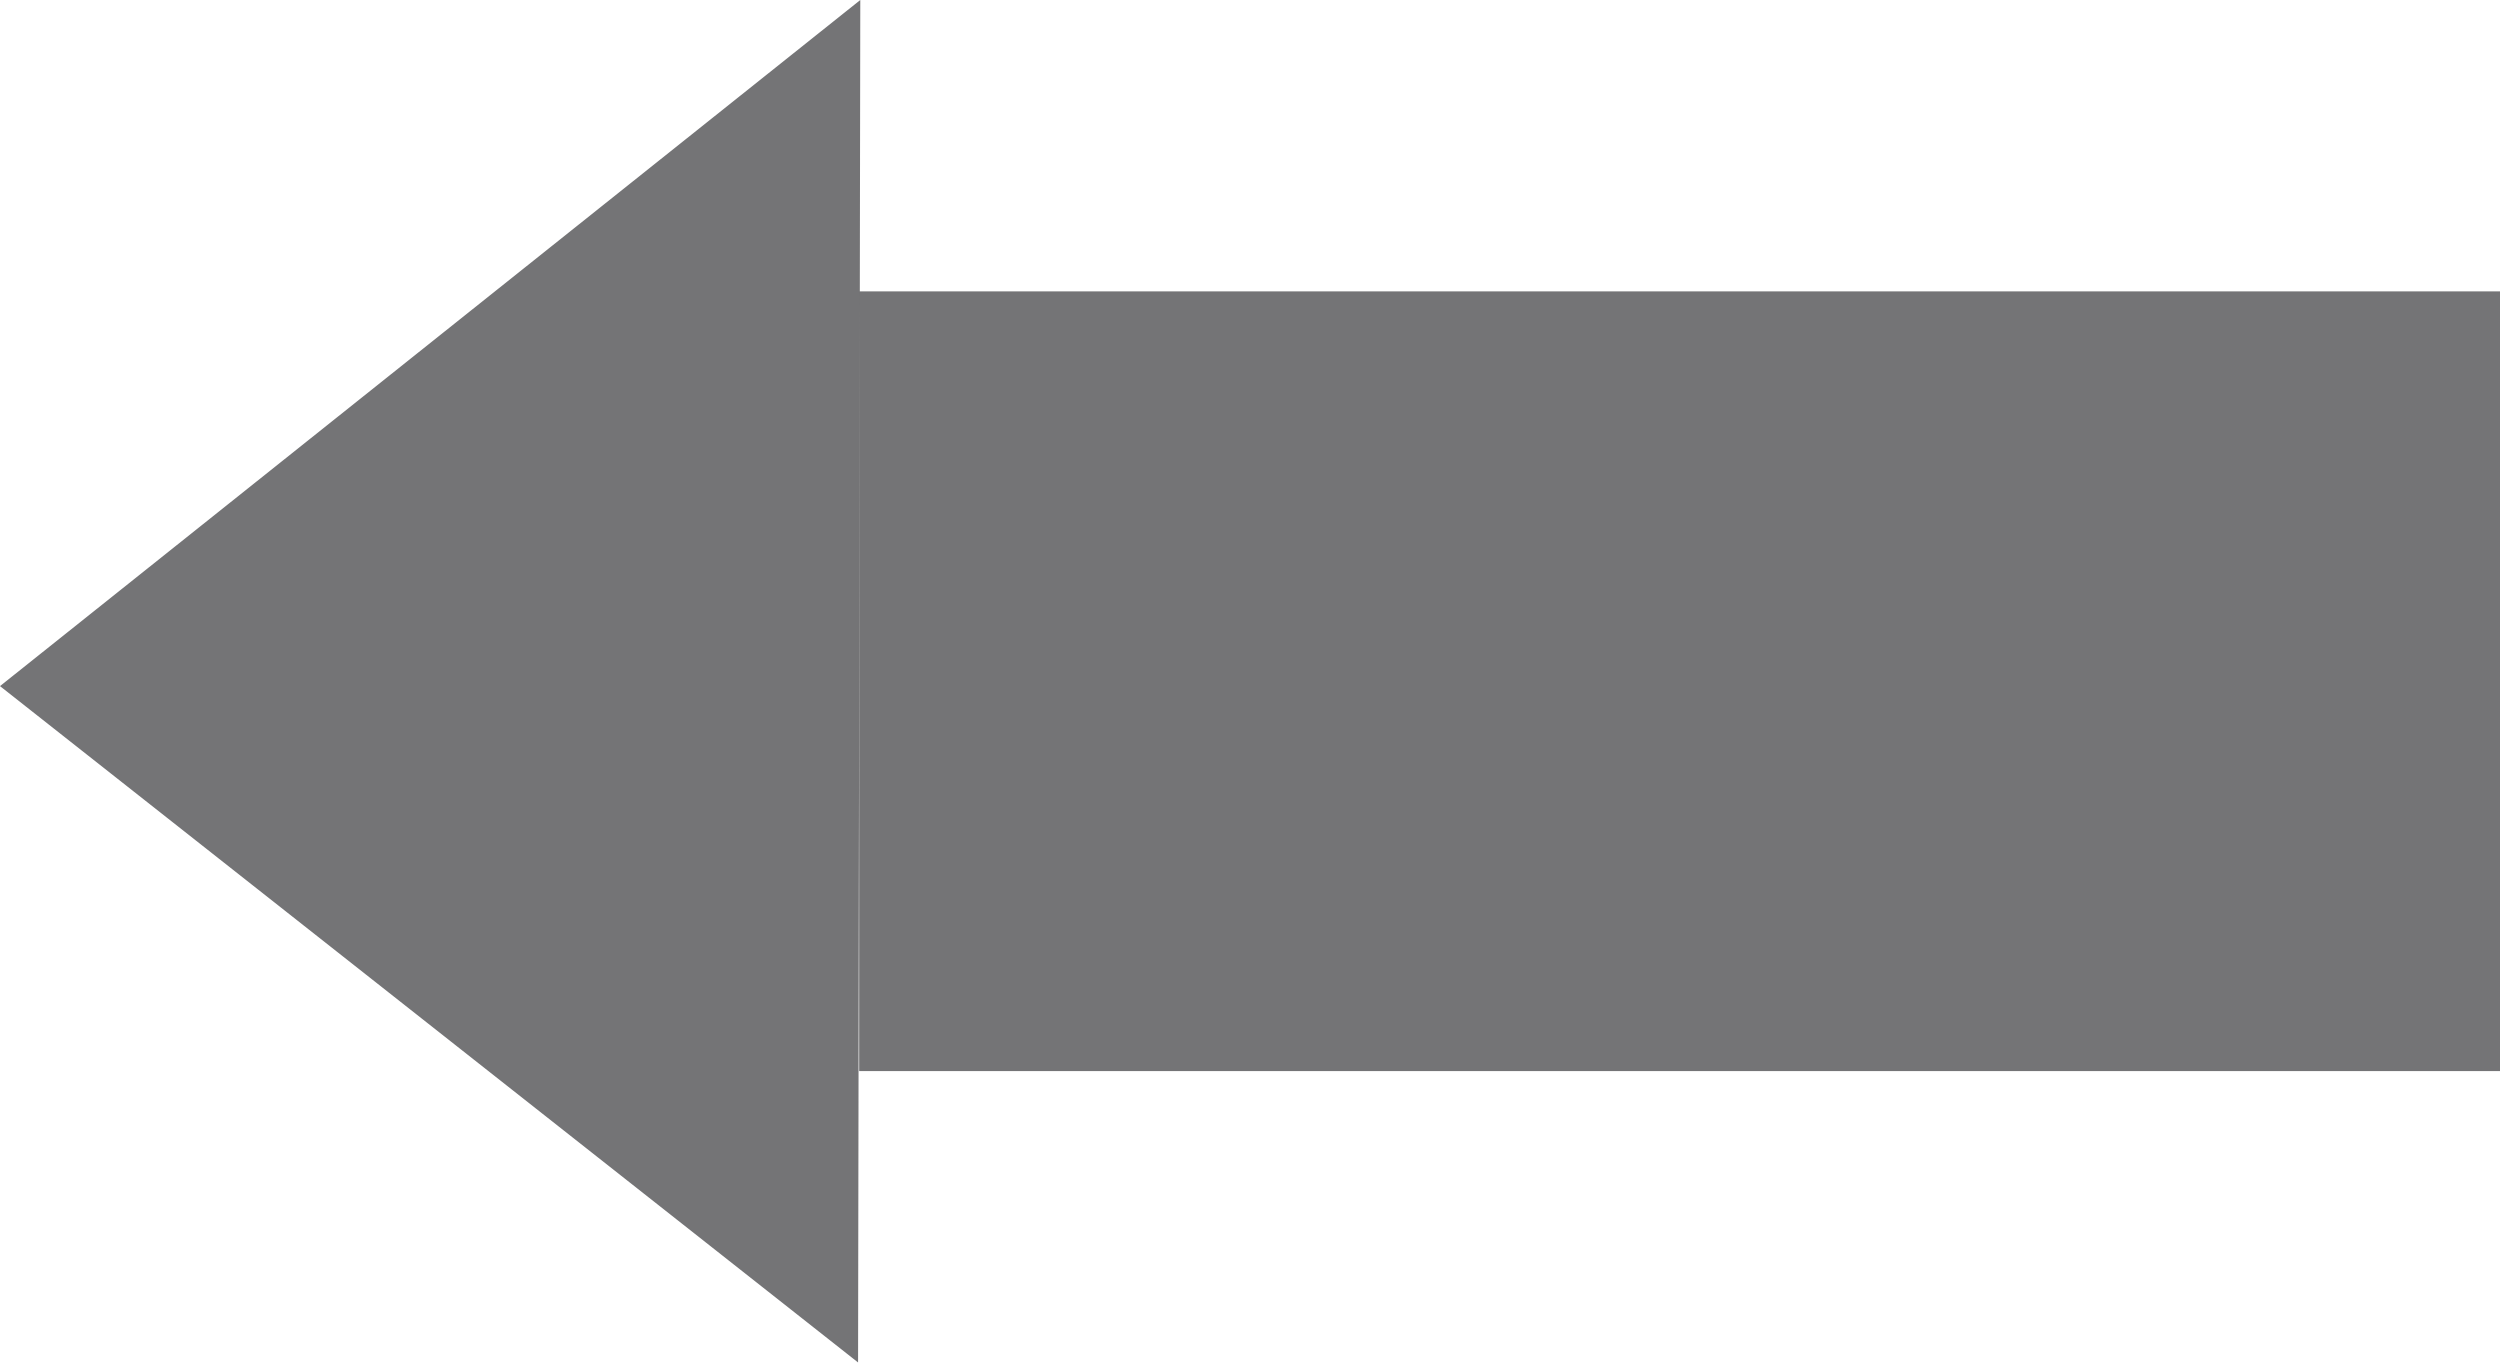
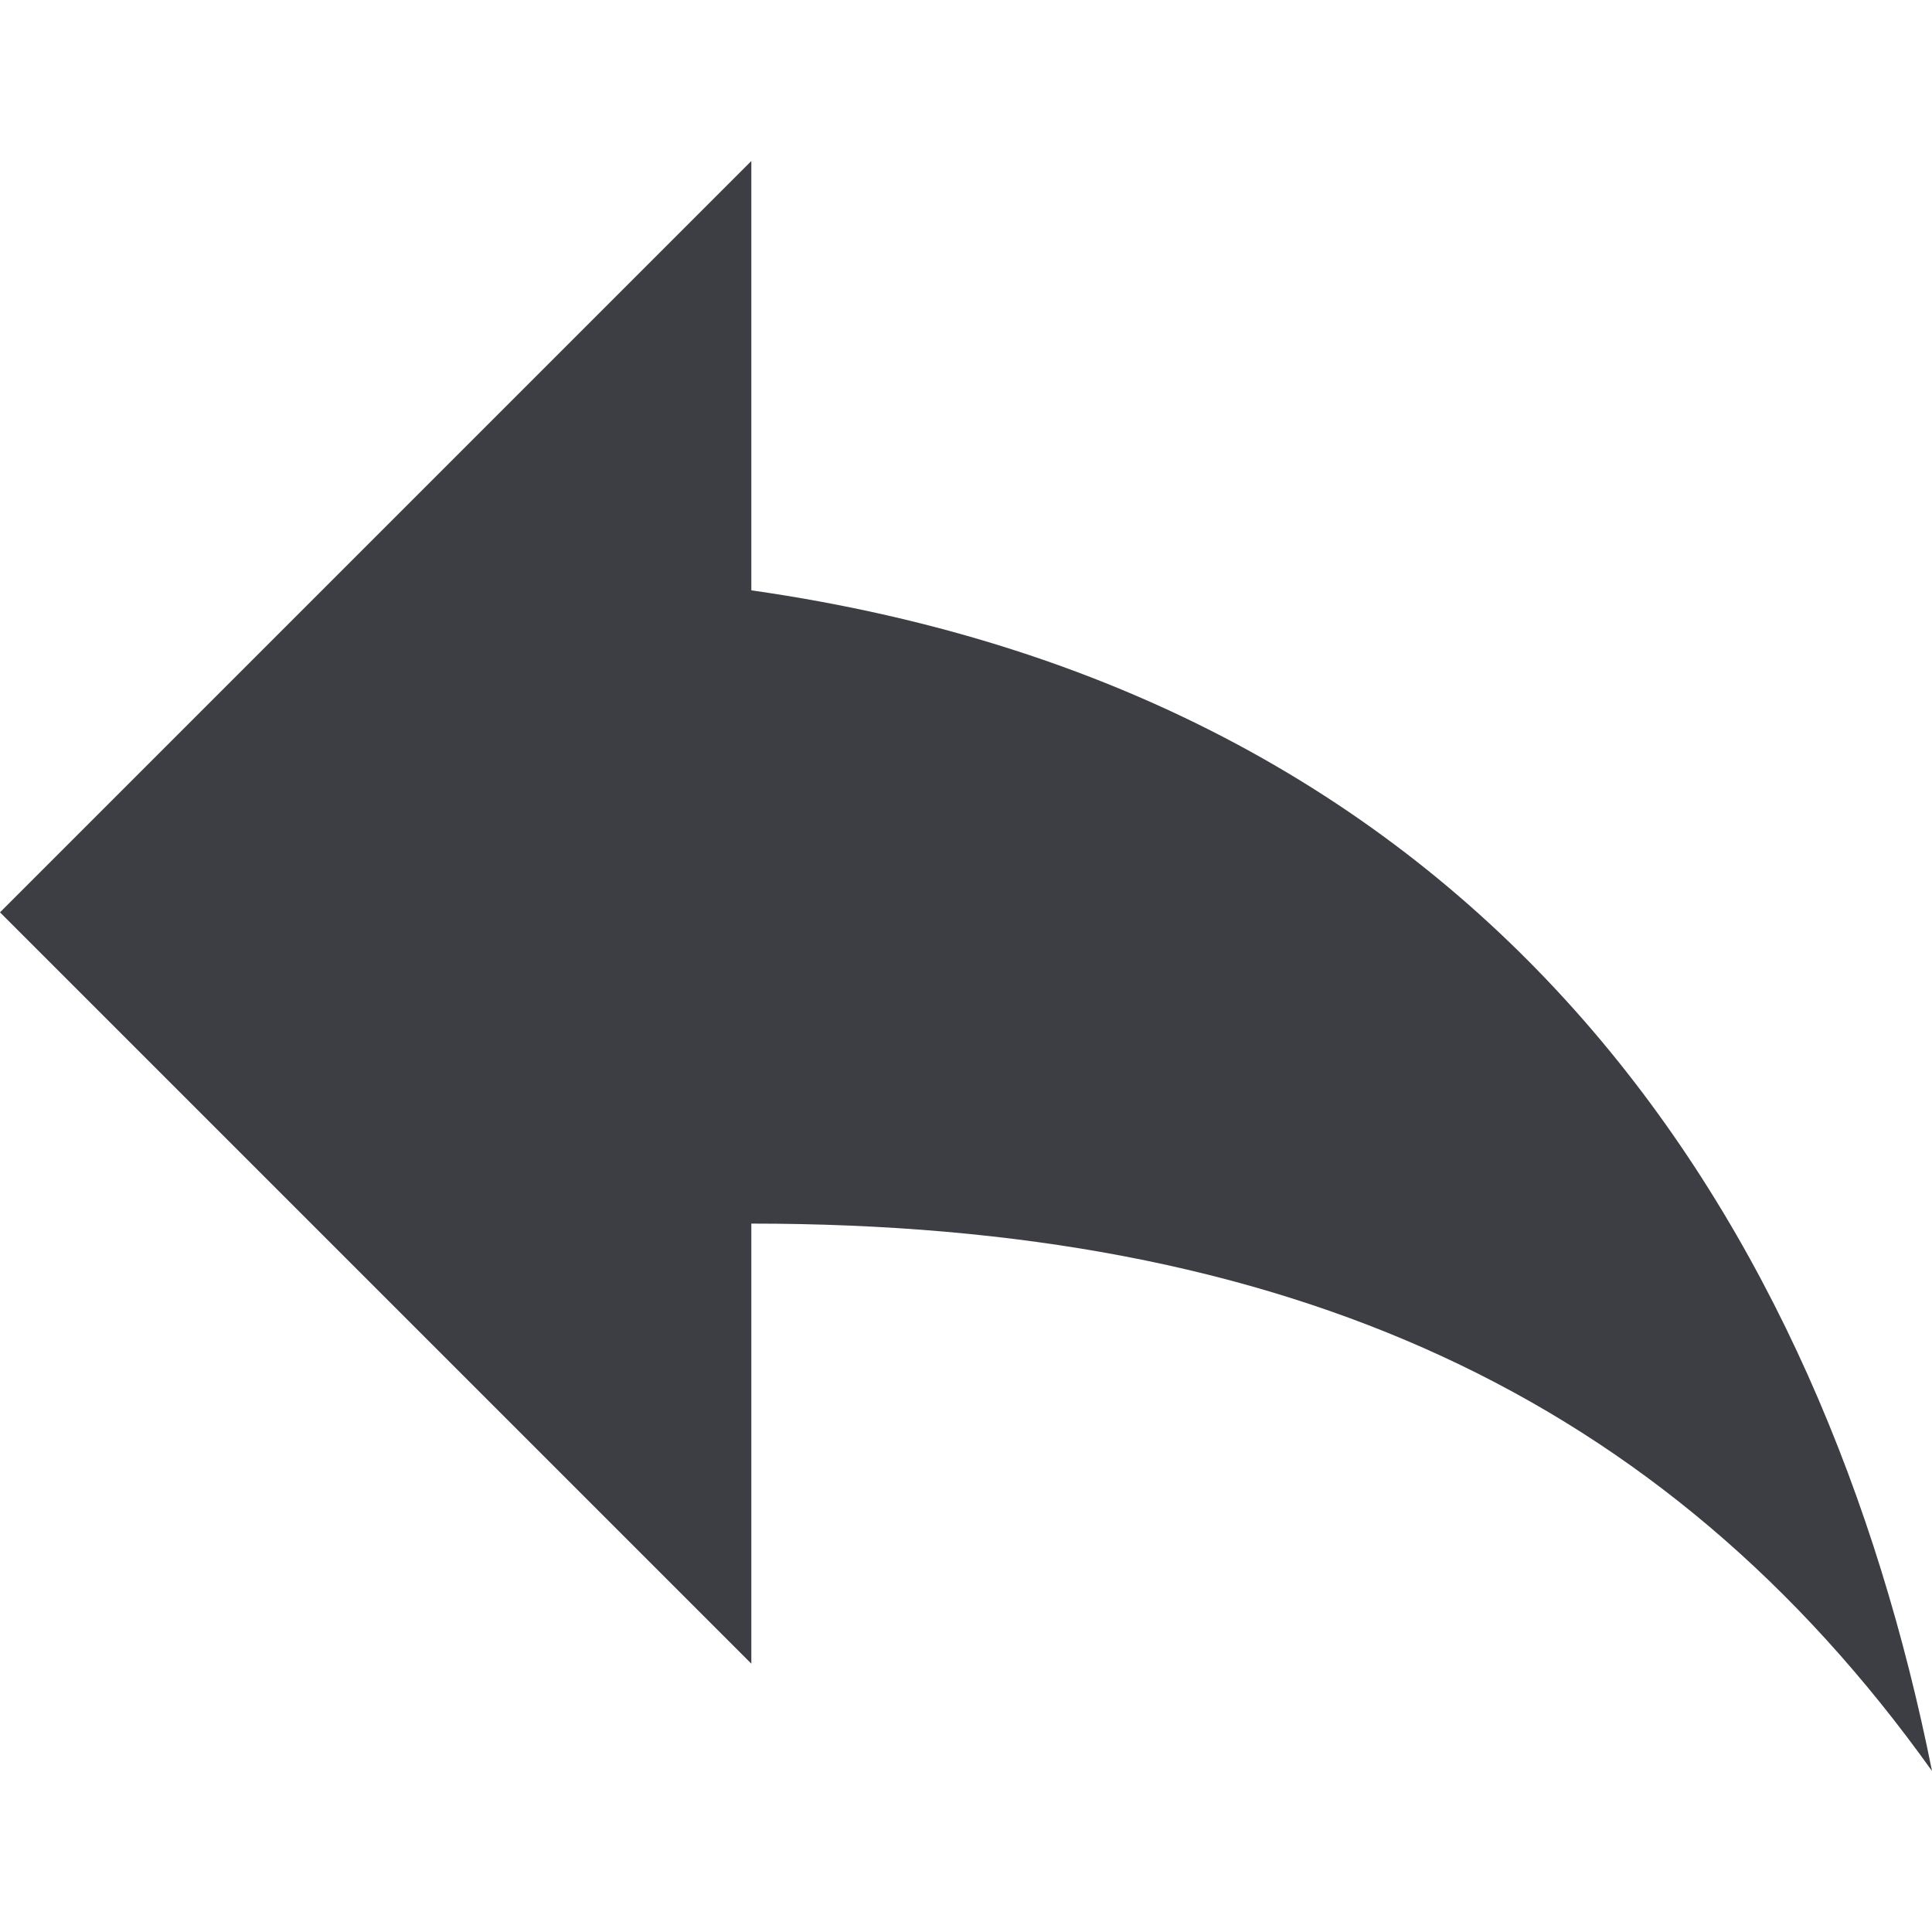
- <svg xmlns="http://www.w3.org/2000/svg" width="65.445mm" height="35.667mm" viewBox="0 0 65.445 35.667" version="1.1" id="svg8">
-   <defs id="defs2" />
-   <g id="layer1" transform="translate(-37.36429,-109.4551)">
-     <rect style="opacity:1;fill:#6b6b6e;fill-opacity:0.941;stroke:none;stroke-width:1.075;stroke-linecap:round;stroke-linejoin:round;stroke-miterlimit:4;stroke-dasharray:none;stroke-opacity:1" id="rect815" width="42.954" height="20.411" x="59.856" y="117.083" />
-     <path style="opacity:1;fill:#6b6b6e;fill-opacity:0.941;stroke:none;stroke-width:3.346;stroke-linecap:round;stroke-linejoin:round;stroke-miterlimit:4;stroke-dasharray:none;stroke-opacity:1" d="M 59.827,145.122 37.364,127.416 59.885,109.455 Z" id="rect828" />
+ <svg xmlns="http://www.w3.org/2000/svg" version="1.1" id="Capa_1" x="0px" y="0px" width="459px" height="459px" viewBox="0 0 459 459" style="enable-background:new 0 0 459 459;" xml:space="preserve">
+   <defs id="defs40" />
+   <g id="g5" style="fill:#313139;fill-opacity:0.941">
+     <g id="reply" style="fill:#313139;fill-opacity:0.941">
+       <path d="m 178.5,140.25 v -102 L 0,216.75 178.5,395.25 V 290.7 c 127.5,0 216.75,40.8 280.5,130.05 -25.5,-127.5 -102,-255 -280.5,-280.5 z" id="path2" style="fill:#313139;fill-opacity:0.941" />
+     </g>
  </g>
+   <g id="g7">
+ </g>
+   <g id="g9">
+ </g>
+   <g id="g11">
+ </g>
+   <g id="g13">
+ </g>
+   <g id="g15">
+ </g>
+   <g id="g17">
+ </g>
+   <g id="g19">
+ </g>
+   <g id="g21">
+ </g>
+   <g id="g23">
+ </g>
+   <g id="g25">
+ </g>
+   <g id="g27">
+ </g>
+   <g id="g29">
+ </g>
+   <g id="g31">
+ </g>
+   <g id="g33">
+ </g>
+   <g id="g35">
+ </g>
</svg>
